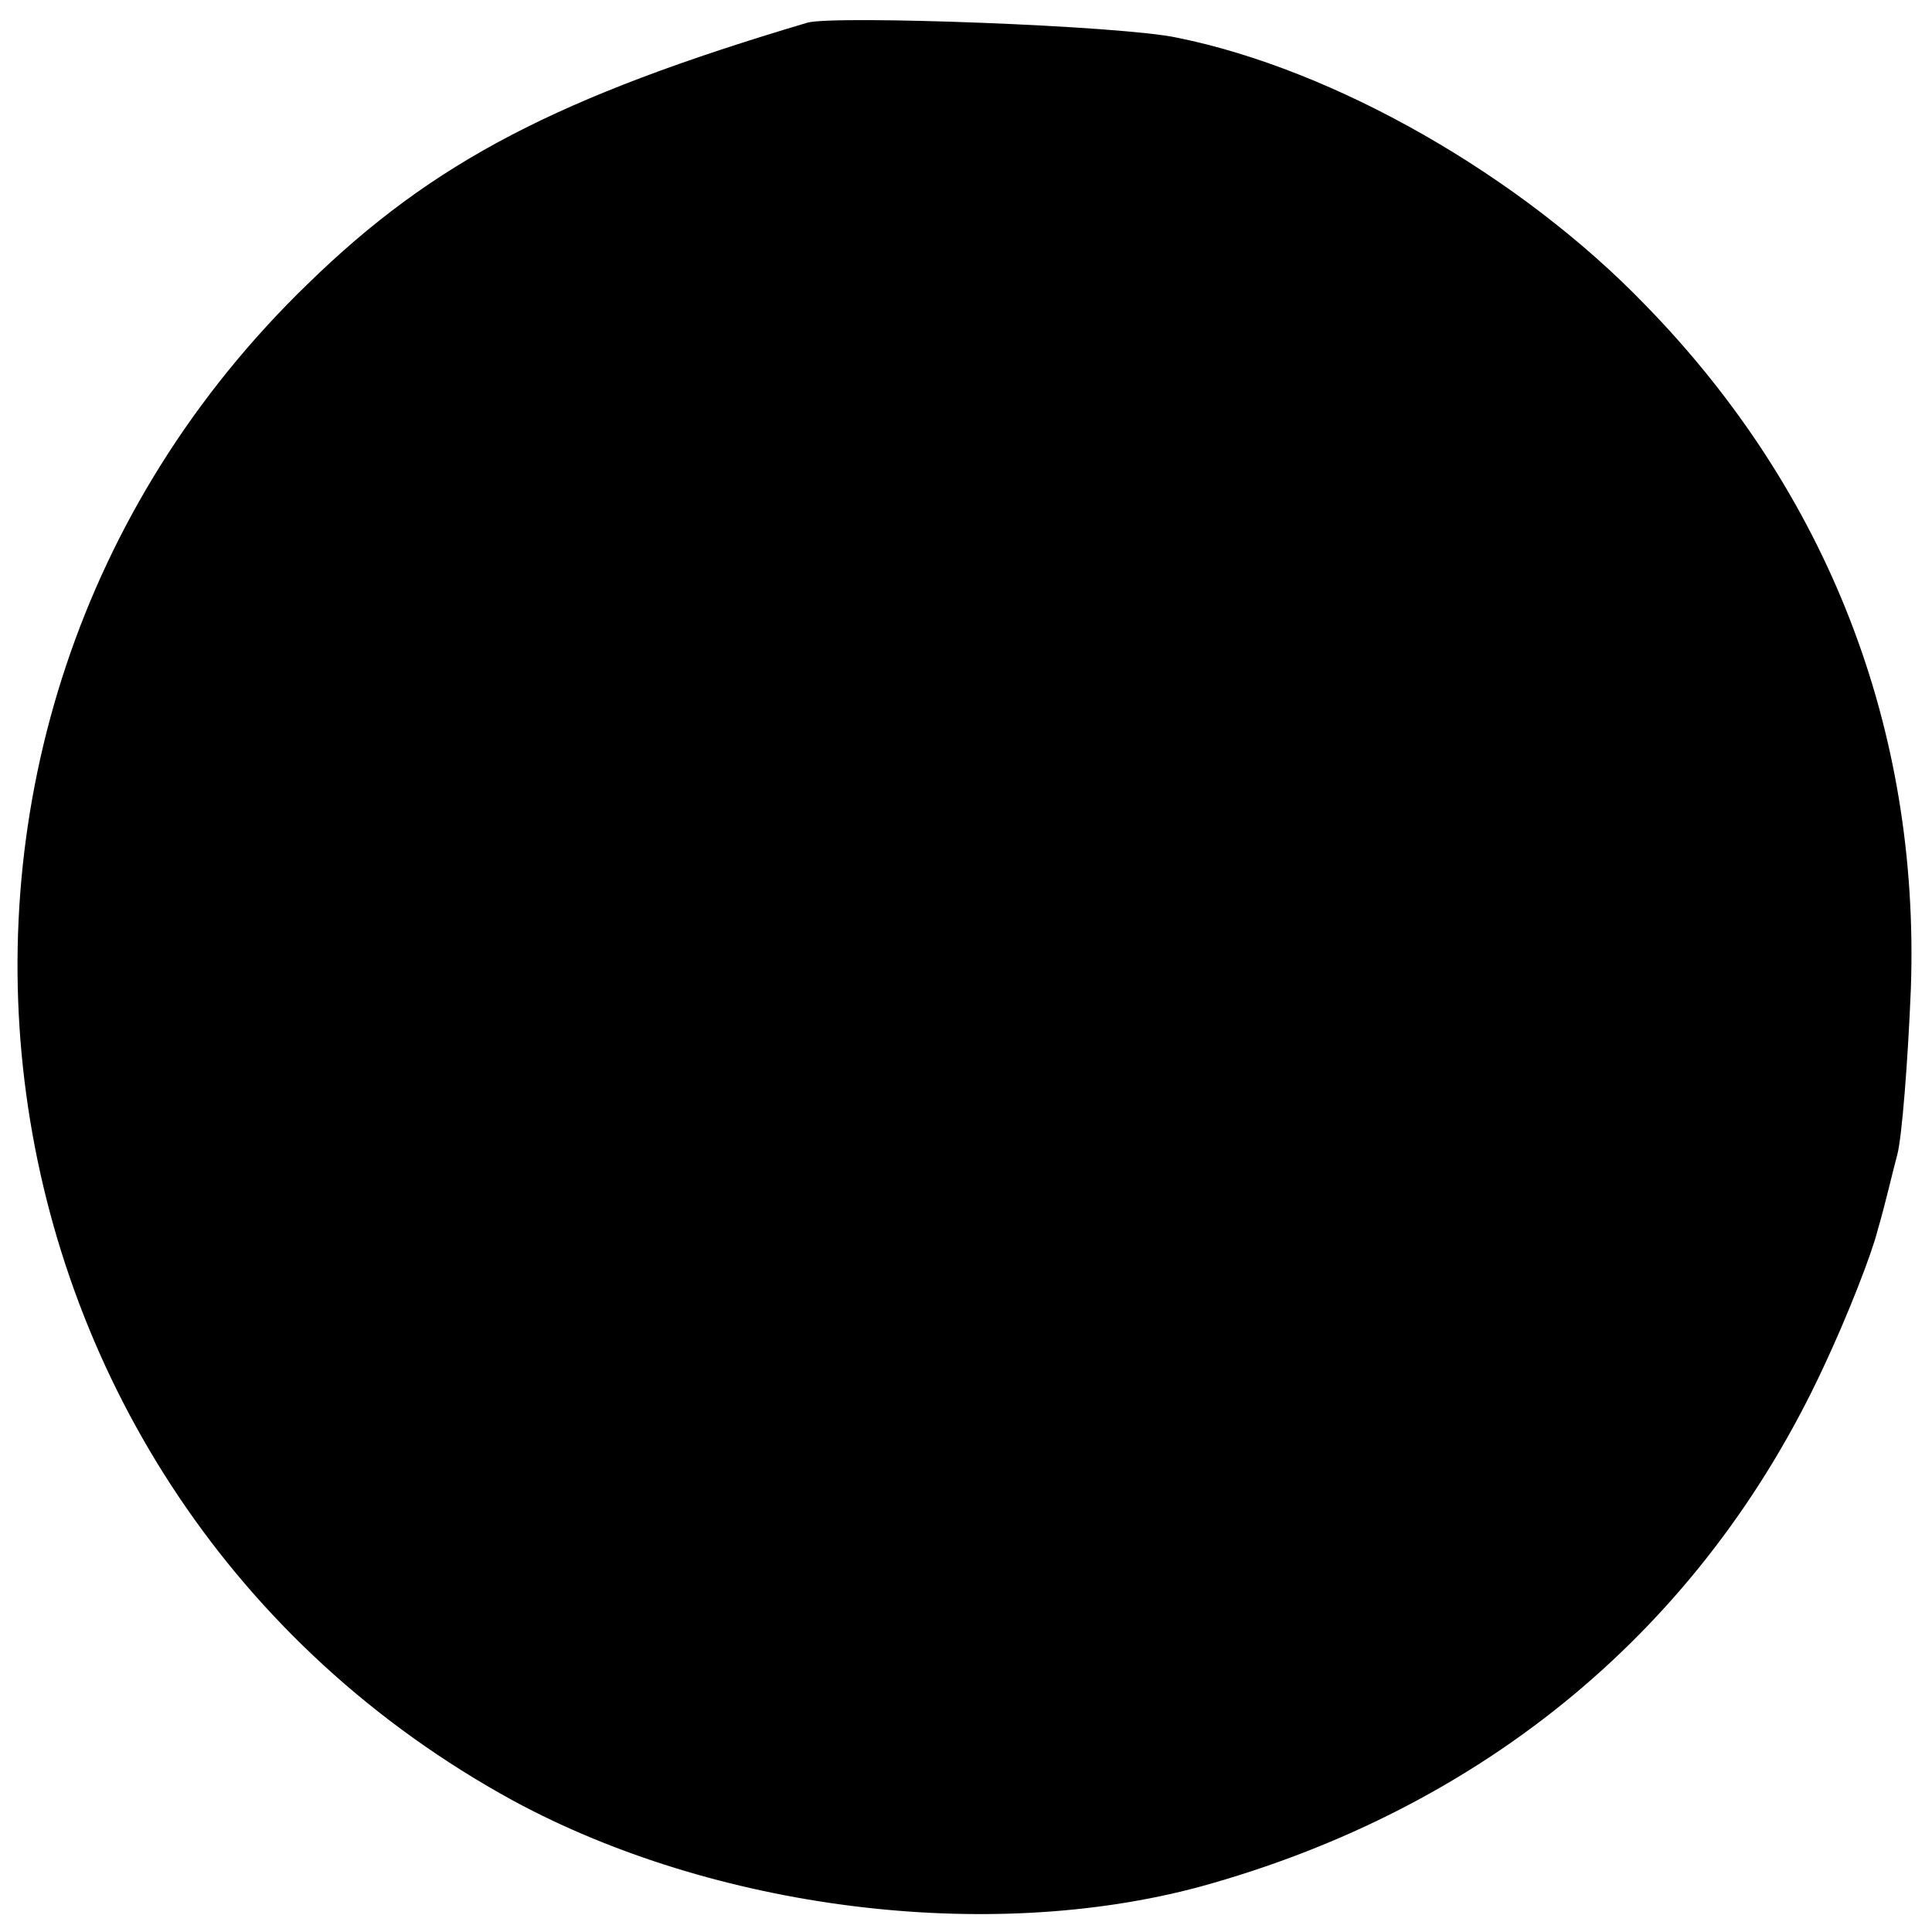
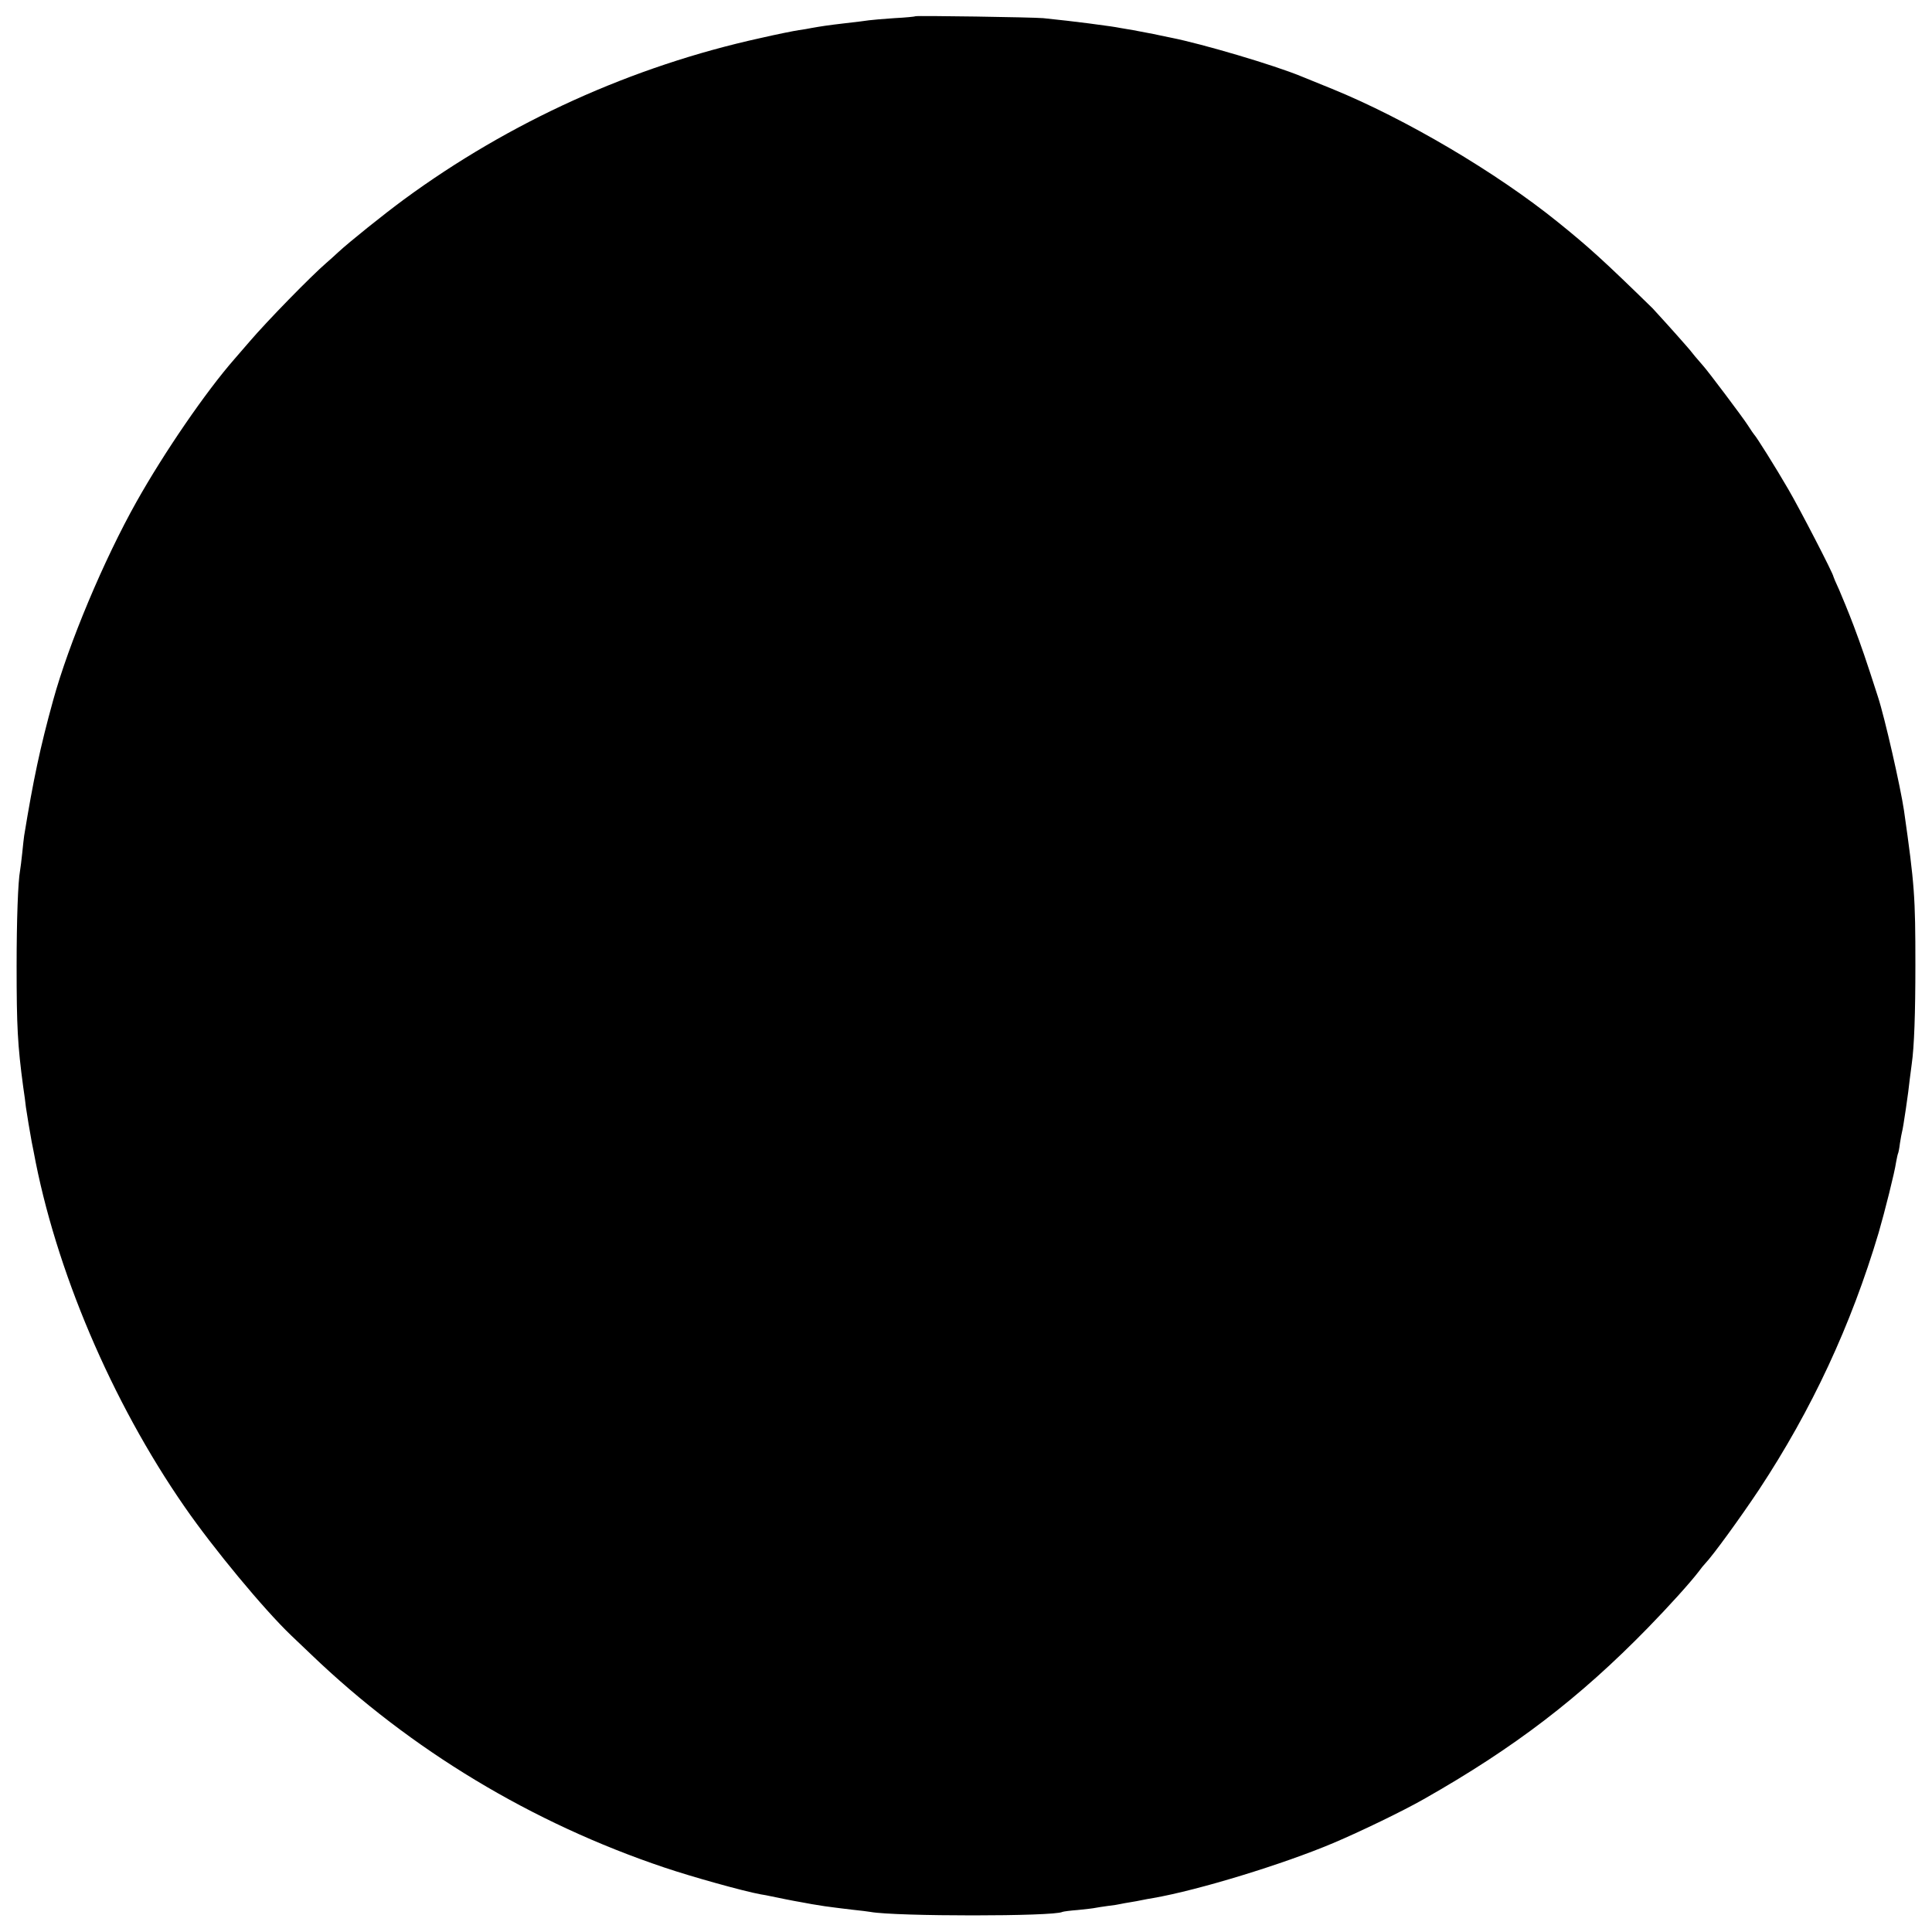
- <svg xmlns="http://www.w3.org/2000/svg" version="1.0" width="128pt" height="128pt" viewBox="0 0 128 128" preserveAspectRatio="xMidYMid meet">
-   <g transform="translate(0,128) scale(0.1,-0.1)" fill="#000000" stroke="none">
-     <path d="M535 1265 c-165 -49 -248 -92 -331 -173 -306 -296 -237 -801 136 -1005 133 -72 314 -95 455 -57 189 52 333 172 413 344 16 34 32 75 36 91 5 17 10 39 13 50 3 11 7 61 9 110 6 172 -55 329 -176 453 -83 86 -206 156 -310 177 -36 8 -227 15 -245 10z" />
+ <svg xmlns="http://www.w3.org/2000/svg" version="1.0" width="1000pt" height="1000pt" viewBox="0 0 1000 1000" preserveAspectRatio="xMidYMid meet">
+   <g transform="translate(0,1000) scale(0.1,-0.1)" fill="#000000" stroke="none">
+     <path d="M4739 9916 c-2 -2 -52 -7 -111 -10 -58 -4 -117 -9 -130 -11 -12 -2 -67 -9 -121 -15 -95 -11 -126 -16 -177 -25 -14 -3 -43 -8 -65 -11 -22 -3 -112 -21 -199 -41 -664 -146 -1299 -434 -1846 -836 -102 -75 -283 -220 -340 -273 -19 -18 -46 -42 -60 -54 -80 -69 -306 -300 -400 -410 -30 -35 -65 -75 -77 -89 -148 -169 -364 -484 -507 -739 -168 -299 -350 -732 -431 -1027 -67 -242 -103 -413 -150 -701 -2 -11 -6 -52 -10 -90 -4 -38 -9 -78 -11 -89 -11 -58 -18 -259 -18 -495 0 -312 5 -409 34 -625 6 -38 12 -86 14 -105 5 -35 21 -132 30 -180 3 -14 7 -36 10 -50 112 -608 403 -1294 782 -1840 148 -214 409 -529 550 -664 6 -6 54 -51 106 -101 514 -493 1142 -871 1826 -1101 145 -49 411 -123 499 -139 15 -2 39 -7 53 -10 38 -8 122 -25 153 -30 15 -3 42 -8 60 -11 39 -7 95 -15 122 -18 11 -2 52 -6 90 -11 39 -4 79 -9 90 -11 130 -24 952 -24 994 0 4 2 40 7 81 10 41 4 82 9 90 11 8 2 38 6 65 10 28 3 57 8 65 10 8 2 31 6 50 9 19 3 46 8 60 11 14 3 41 8 60 11 235 41 672 175 930 284 140 59 365 168 470 228 469 266 806 524 1160 887 109 112 214 228 262 290 12 17 27 35 33 41 42 44 182 237 280 384 273 414 476 850 619 1330 31 107 83 313 90 364 4 21 8 41 10 45 2 3 7 27 10 53 4 26 9 53 11 60 5 14 34 210 40 273 3 22 7 57 10 77 13 90 19 263 19 513 0 353 -4 414 -59 800 -18 121 -99 479 -135 589 -64 199 -85 259 -125 366 -26 69 -61 153 -76 188 -16 34 -29 65 -29 67 0 14 -176 354 -234 453 -66 114 -166 273 -176 282 -3 3 -18 25 -34 50 -27 42 -207 281 -230 306 -6 7 -25 29 -43 50 -17 22 -39 48 -50 60 -47 54 -159 178 -169 188 -252 246 -330 317 -490 446 -319 258 -791 536 -1169 690 -71 29 -143 58 -160 65 -140 58 -512 168 -674 200 -9 2 -50 10 -91 19 -41 8 -88 17 -105 20 -16 3 -46 8 -65 11 -38 7 -45 8 -165 24 -77 10 -140 17 -235 27 -54 5 -656 14 -661 10z" />
  </g>
</svg>
